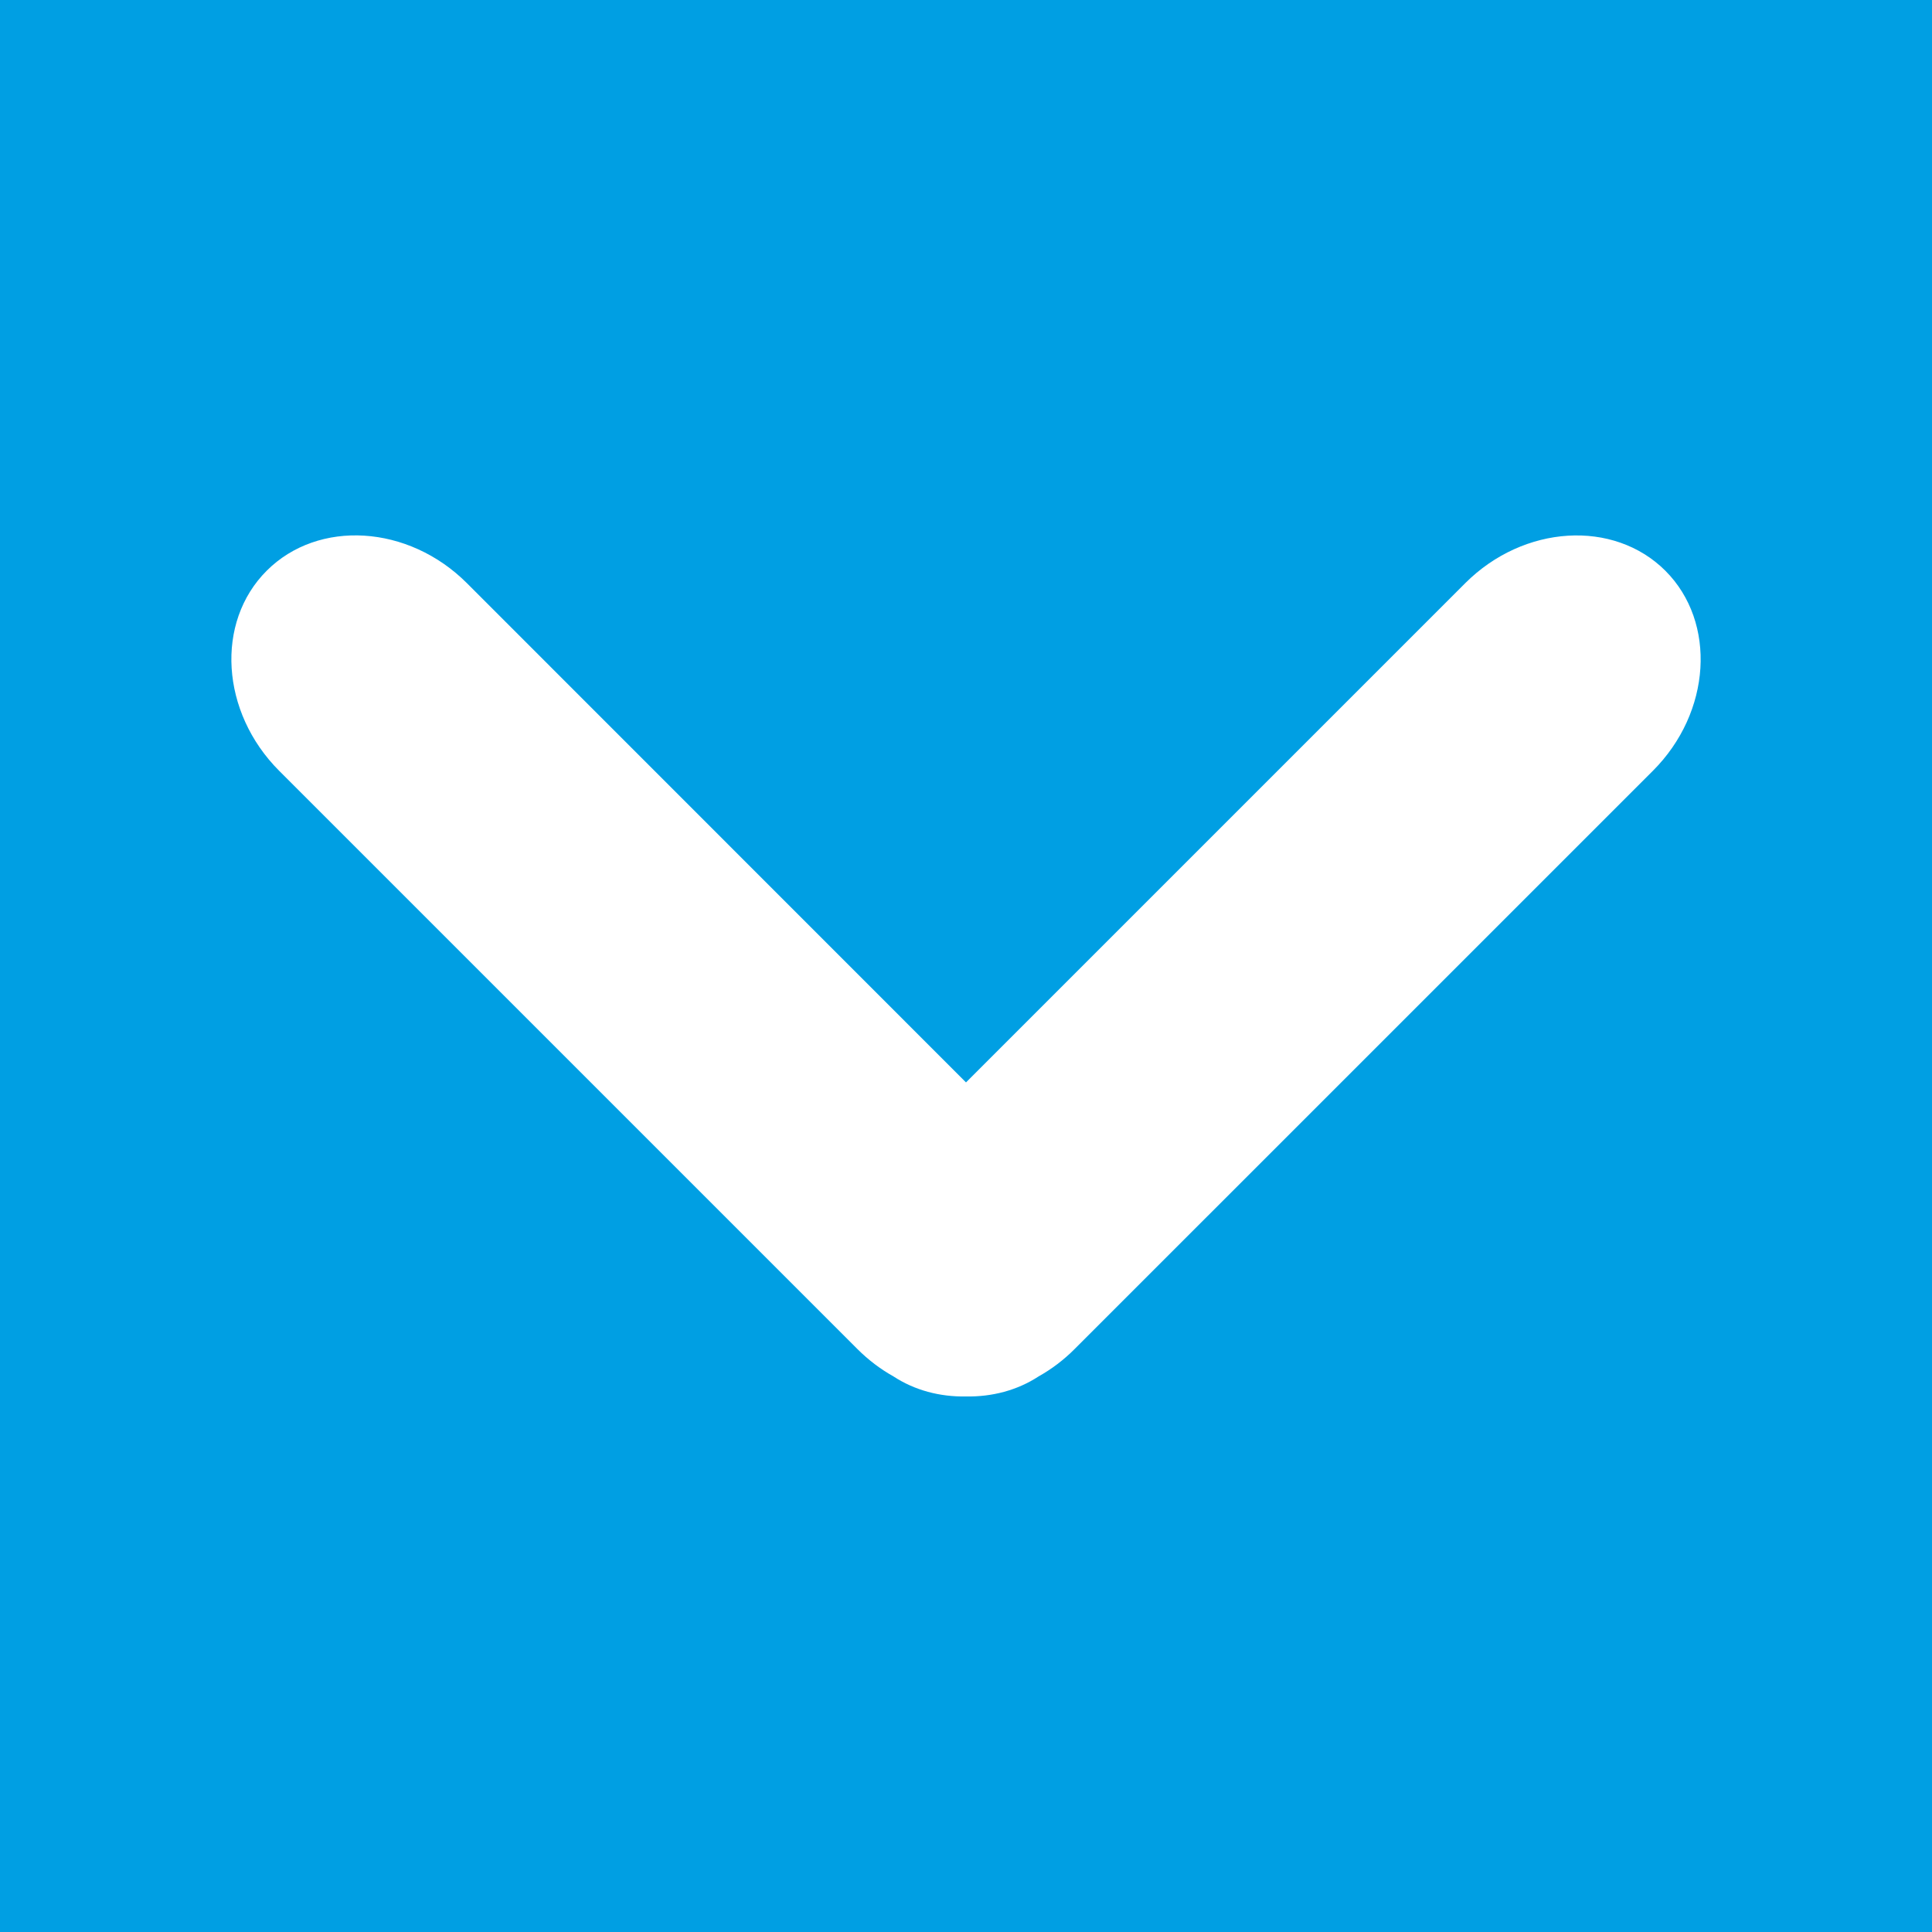
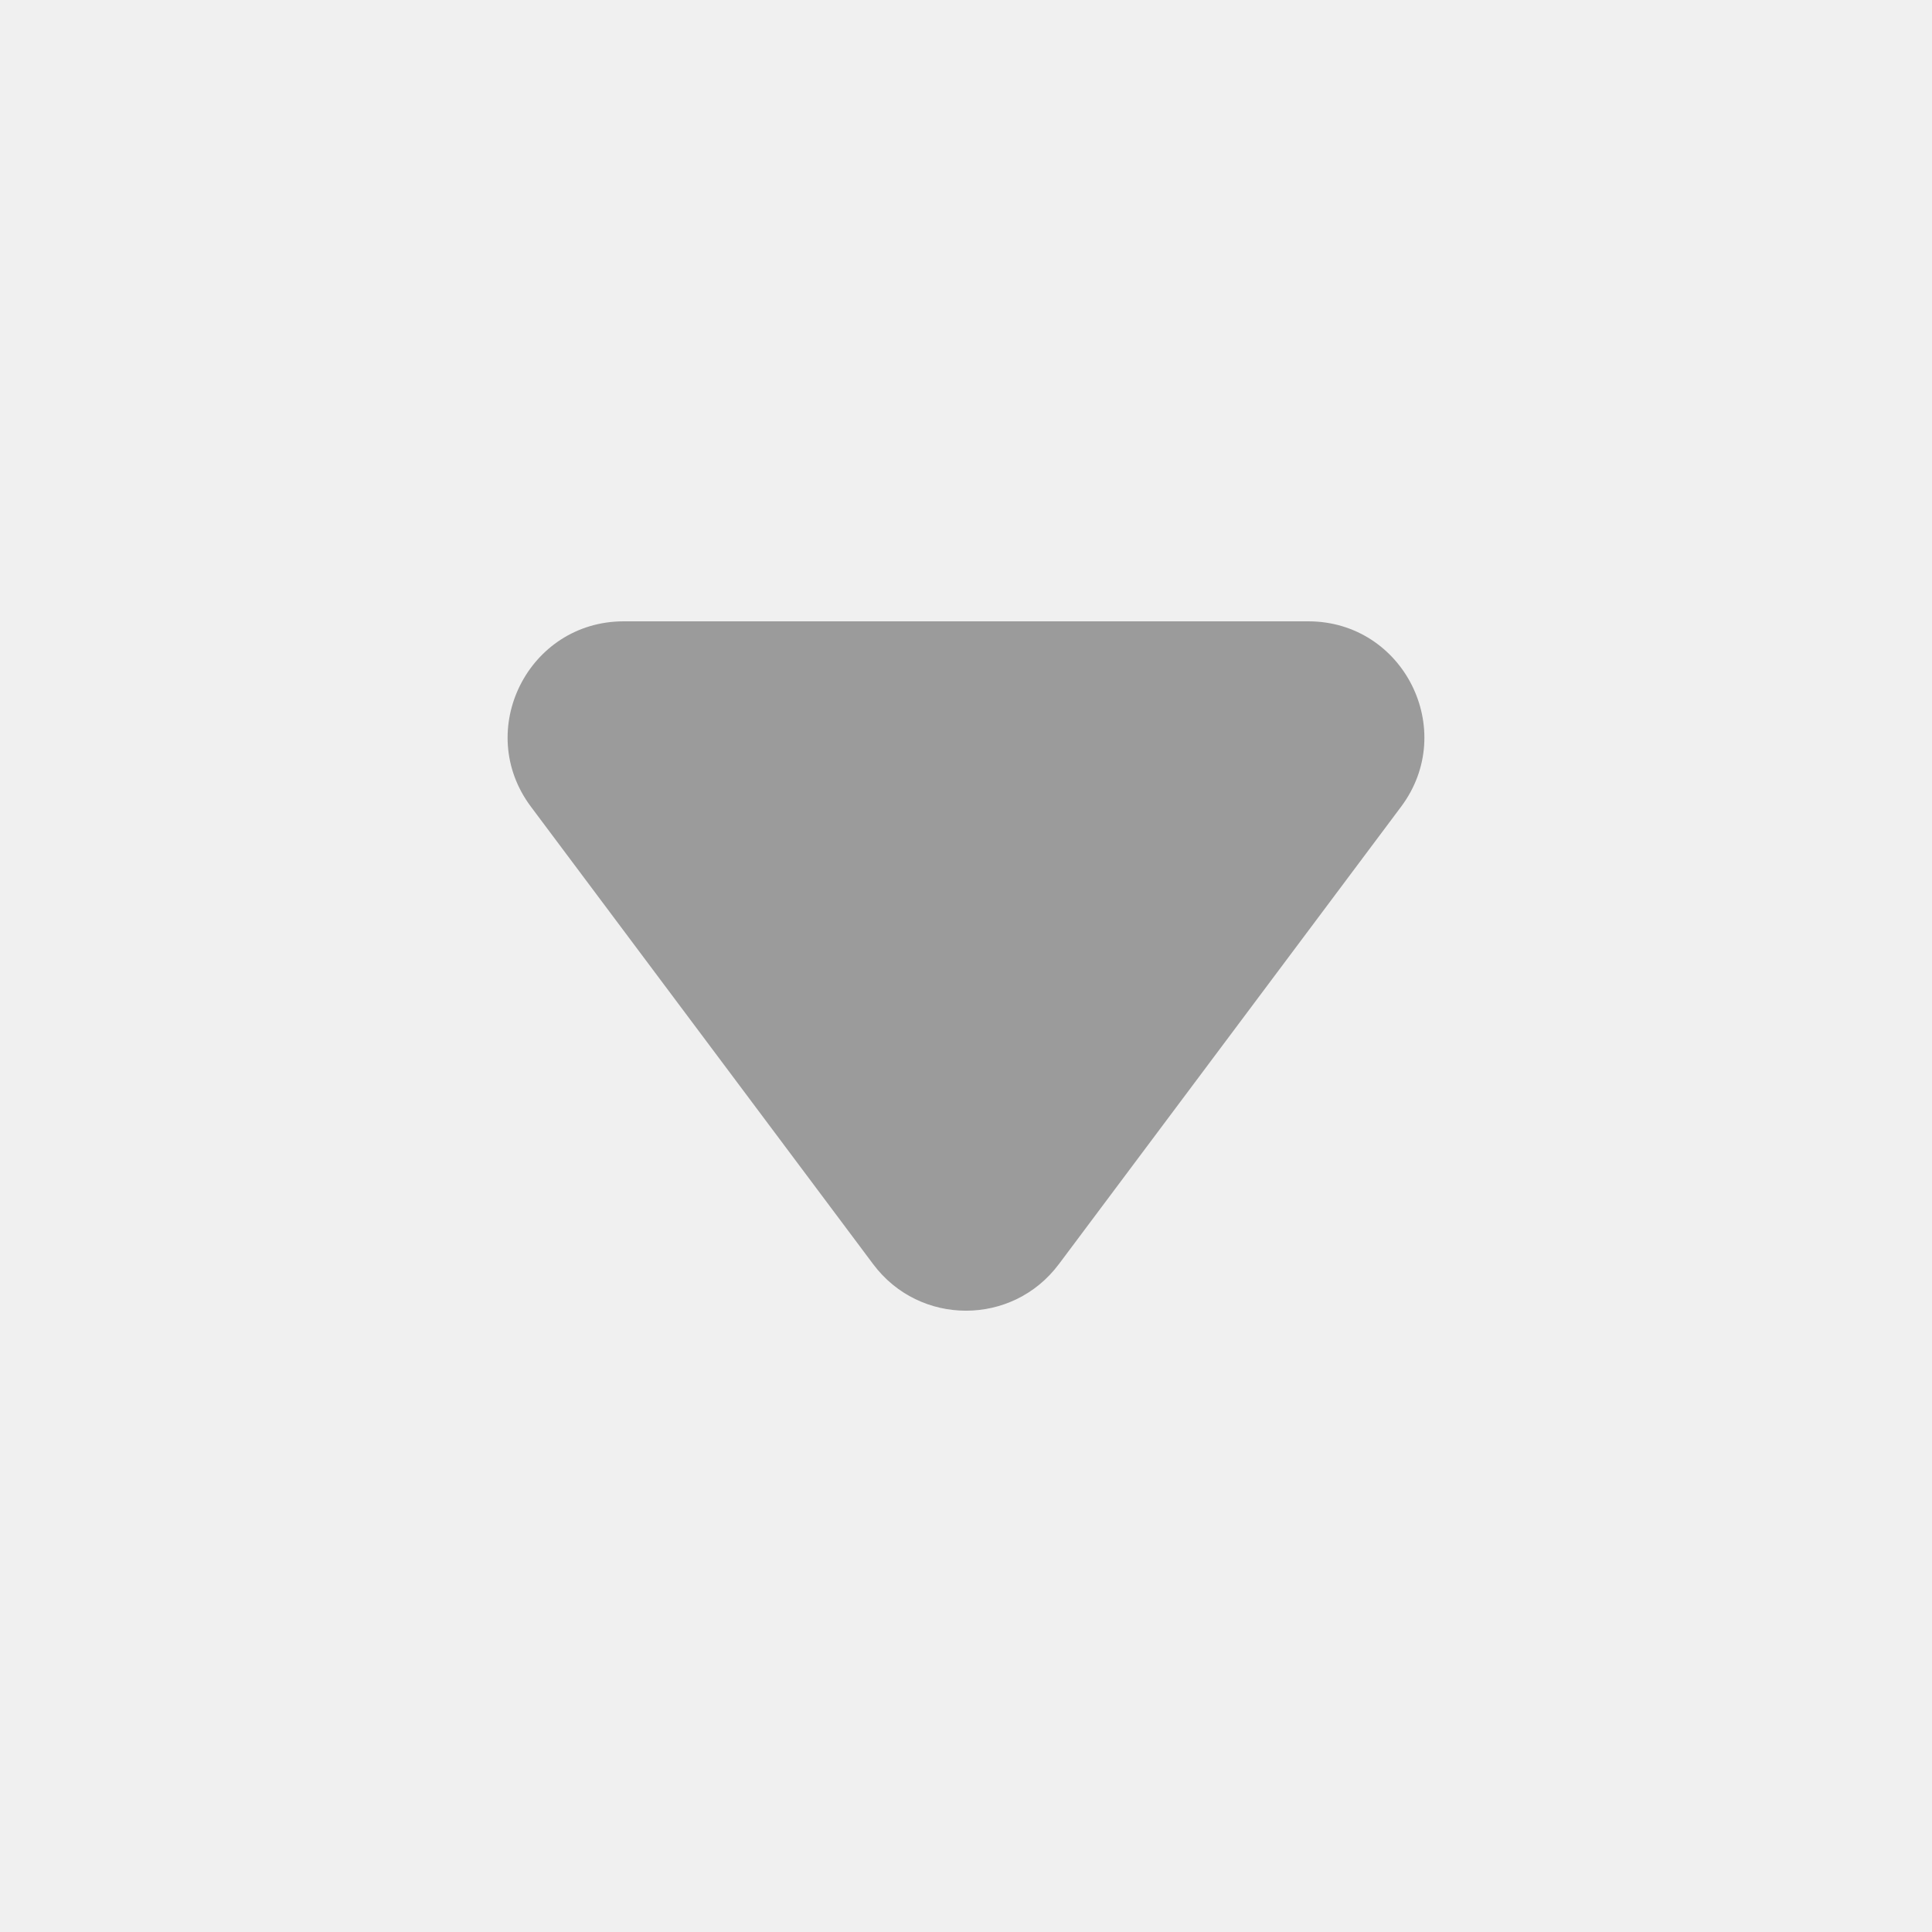
- <svg xmlns="http://www.w3.org/2000/svg" width="40" height="40" viewBox="0 0 40 40">
-   <path fill="#009FE3" d="M0 0h40v40H0z" />
-   <path fill="#fff" d="M34.48 11.817c-1.07-1.068-2.934-.953-4.144.257L20 22.41 9.666 12.073c-1.21-1.21-3.075-1.325-4.144-.257-1.07 1.068-.952 2.932.258 4.143l11.968 11.968c.23.23.482.42.75.57.44.288.962.425 1.5.415.54.01 1.063-.126 1.507-.416.267-.15.52-.34.748-.57L34.22 15.96c1.212-1.21 1.327-3.075.26-4.143z" />
+ <svg xmlns="http://www.w3.org/2000/svg" width="50" height="50" viewBox="0 0 50 50">
+   <path fill="none" d="M0 0h50v50H0z" />
+   <path fill="#9B9B9B" d="M27.402 32.718l8.858-11.84c1.48-1.98.068-4.798-2.402-4.798H16.142c-2.47 0-3.882 2.82-2.402 4.797l8.858 11.84c1.2 1.605 3.604 1.605 4.804 0z" />
</svg>
